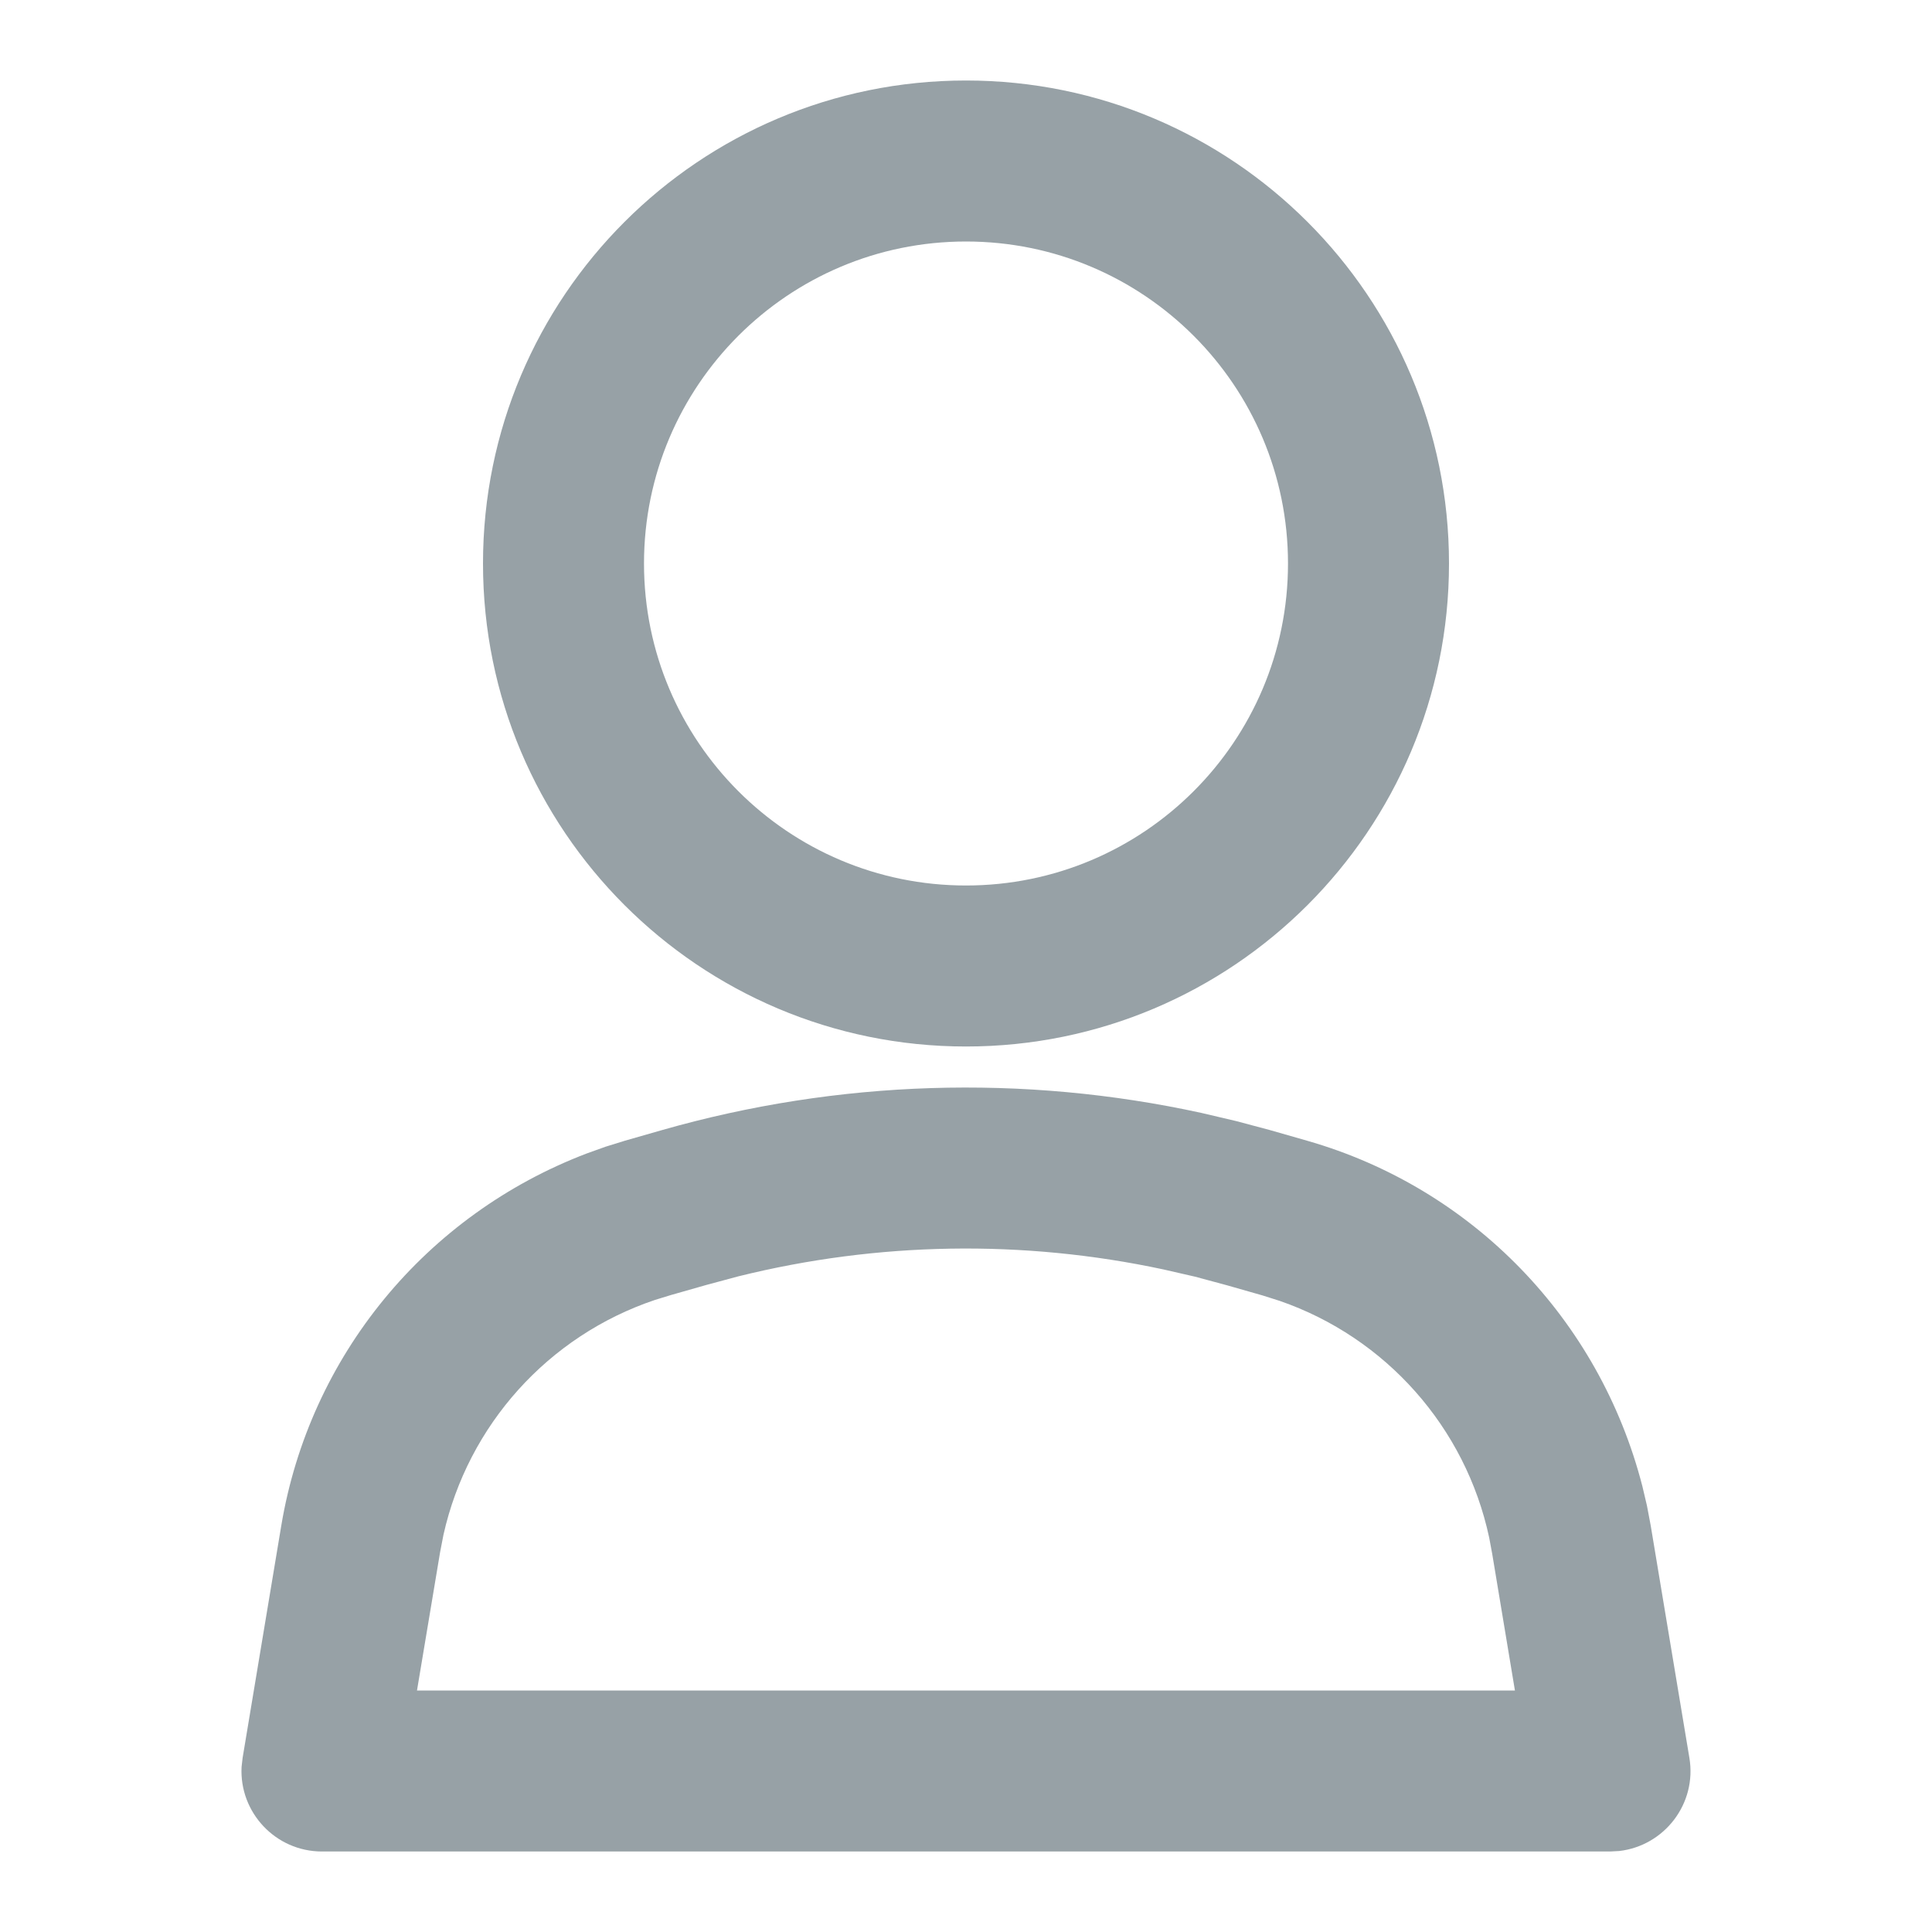
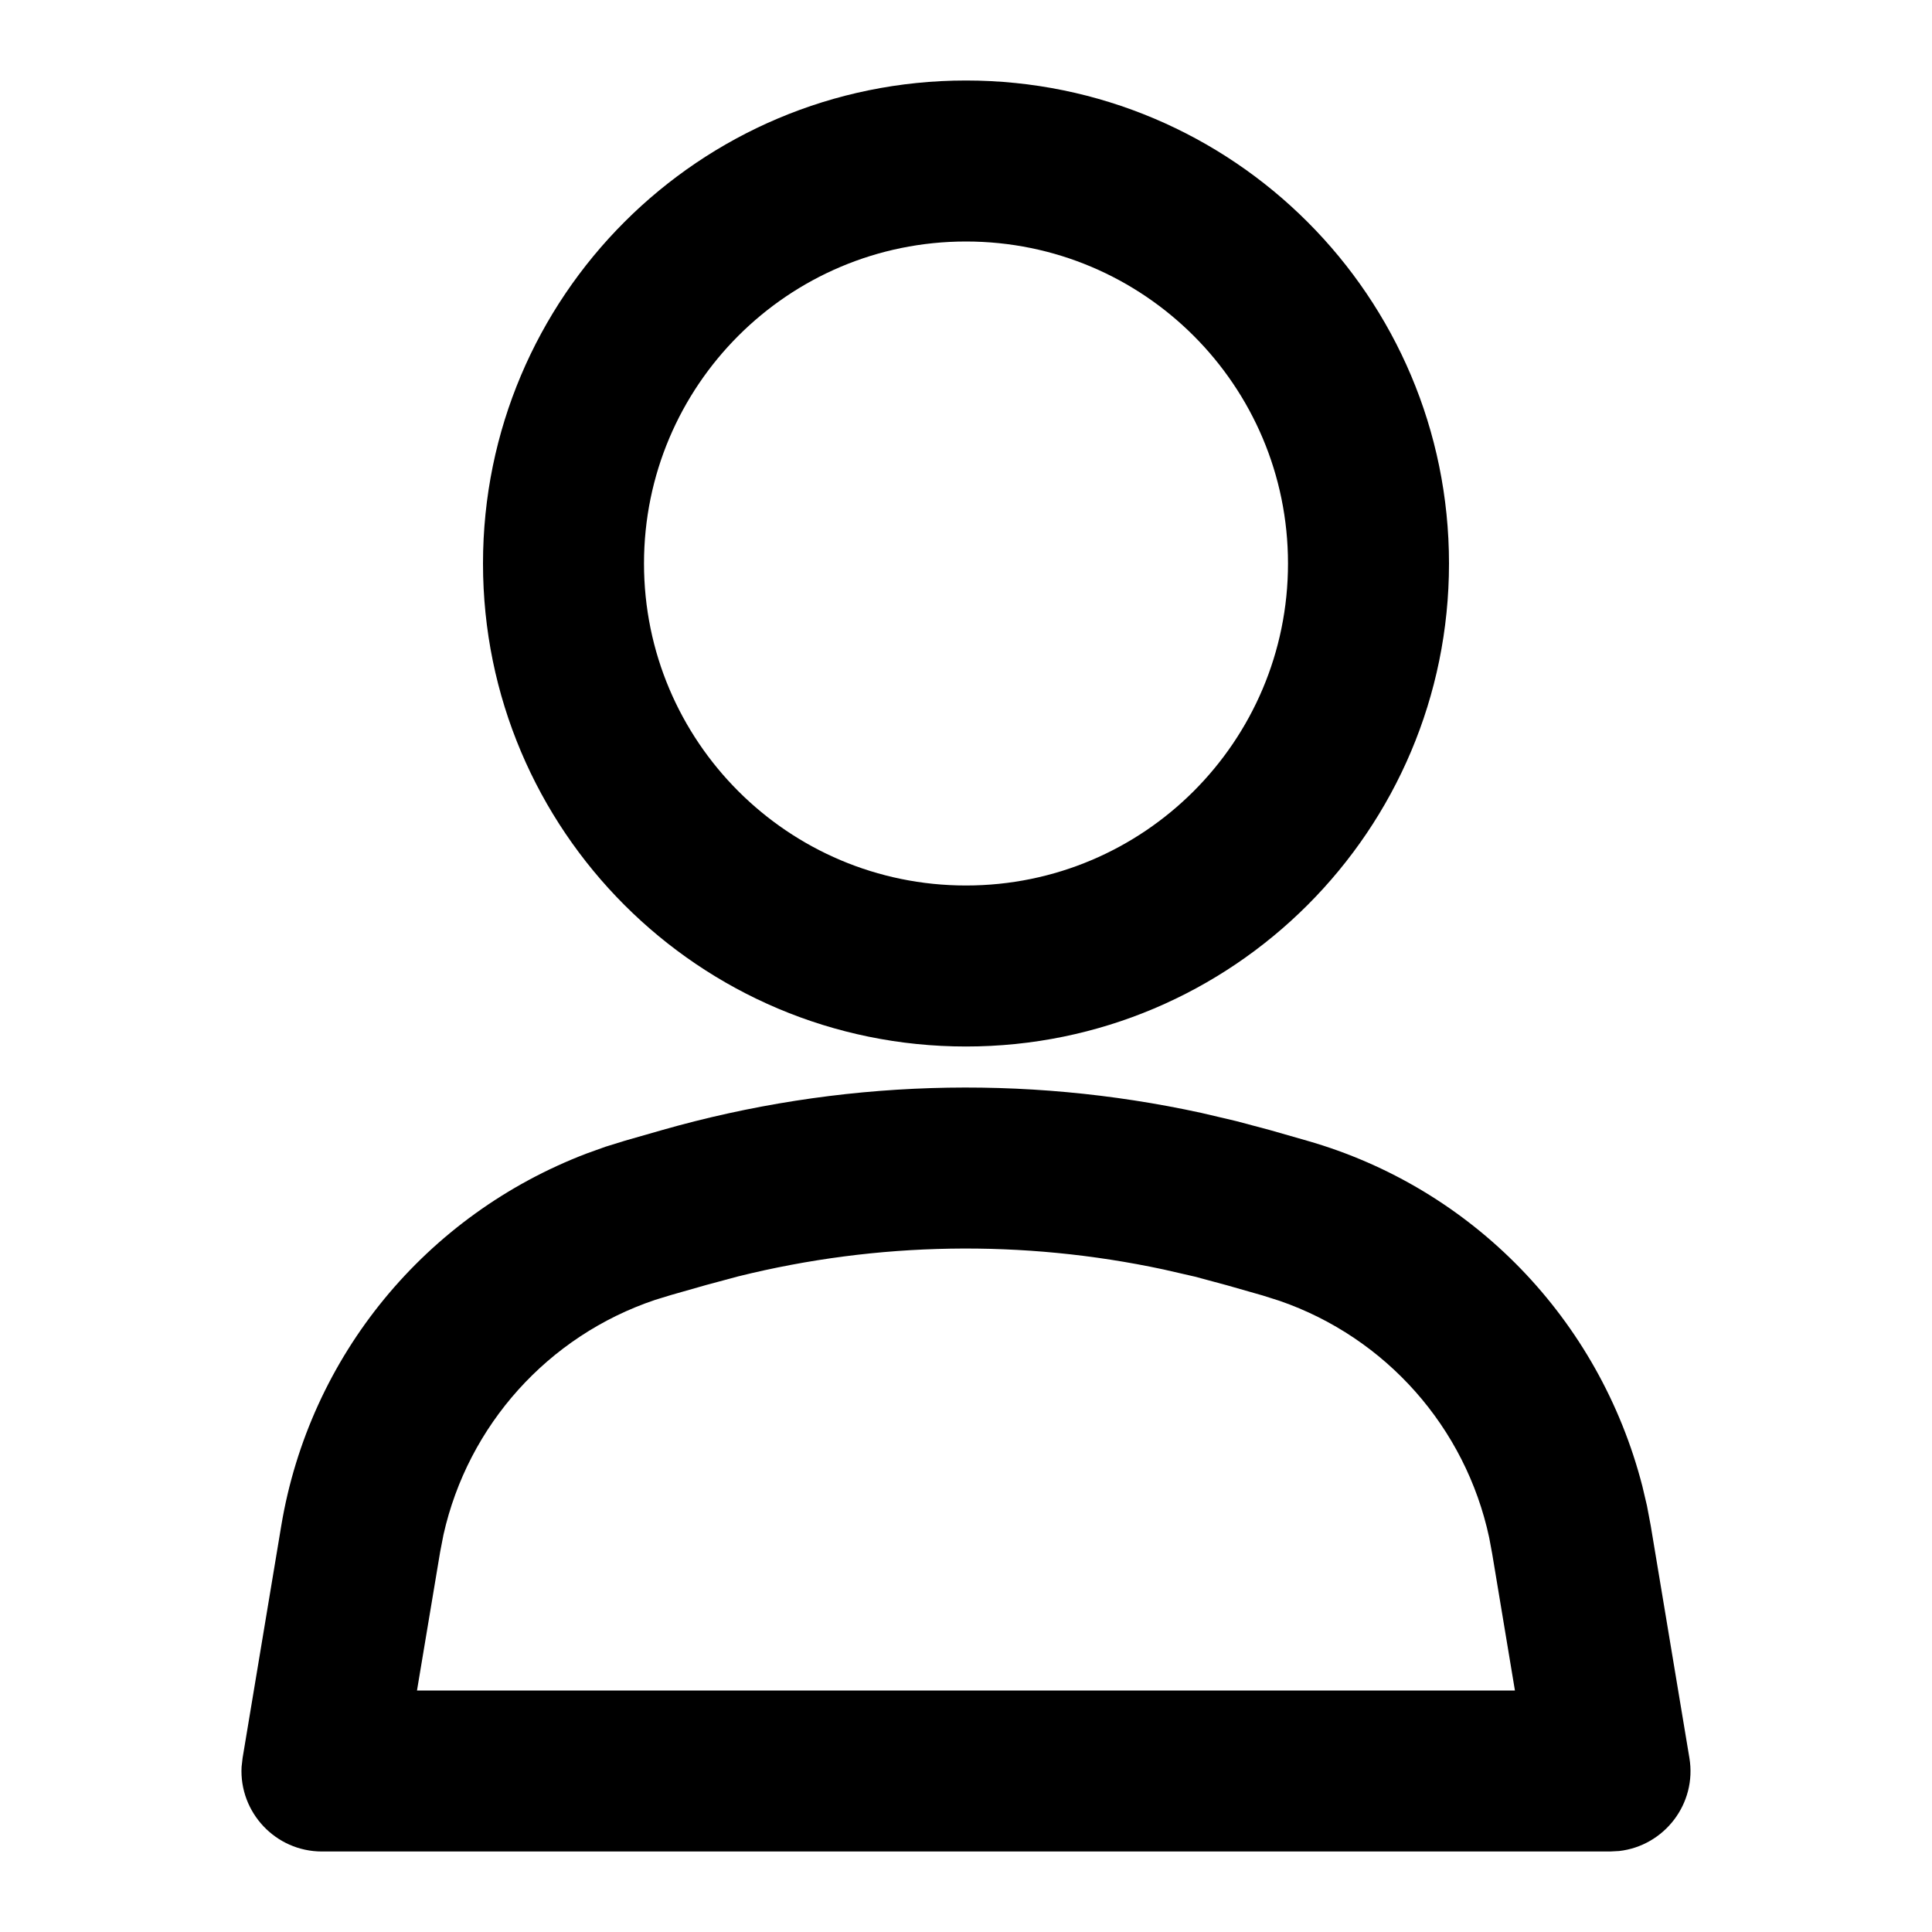
<svg xmlns="http://www.w3.org/2000/svg" width="24px" height="24px" viewBox="0 0 24 24" version="1.1">
  <g id="🎛-Styleguide" stroke="none" stroke-width="1" fill="none" fill-rule="evenodd">
-     <g id="Icons" transform="translate(-32, -608)" fill="#97A1A6">
+     <g id="Icons" transform="translate(-32, -608)" fill="currentColor">
      <g id="Icon" transform="translate(32, 608)">
        <path d="M8.225,14.038 C10.409,13.415 12.71,13.342 14.924,13.825 L15.354,13.926 L15.775,14.038 L16.236,14.17 C18.29,14.757 19.869,16.389 20.402,18.462 L20.459,18.704 L20.506,18.953 L20.986,21.836 C21.082,22.407 20.674,22.93 20.114,22.994 L20,23 L4,23 C3.421,23 2.971,22.512 3.001,21.949 L3.014,21.836 L3.494,18.953 C3.845,16.846 5.288,15.092 7.288,14.329 L7.522,14.245 L7.764,14.17 L8.225,14.038 Z M14.451,15.769 C12.708,15.396 10.903,15.426 9.173,15.855 L8.775,15.962 L8.336,16.087 L8.137,16.148 C6.808,16.595 5.814,17.704 5.509,19.065 L5.467,19.282 L5.18,21 L18.819,21 L18.537,19.304 L18.499,19.1 C18.205,17.729 17.215,16.616 15.897,16.16 L15.686,16.093 L15.241,15.966 L14.844,15.859 L14.451,15.769 Z M12,1 C15.314,1 18,3.686 18,7 C18,10.314 15.314,13 12,13 C8.686,13 6,10.314 6,7 C6,3.686 8.686,1 12,1 Z M12,3 C9.791,3 8,4.791 8,7 C8,9.209 9.791,11 12,11 C14.209,11 16,9.209 16,7 C16,4.791 14.209,3 12,3 Z" id="★-Icon" />
      </g>
    </g>
  </g>
</svg>
